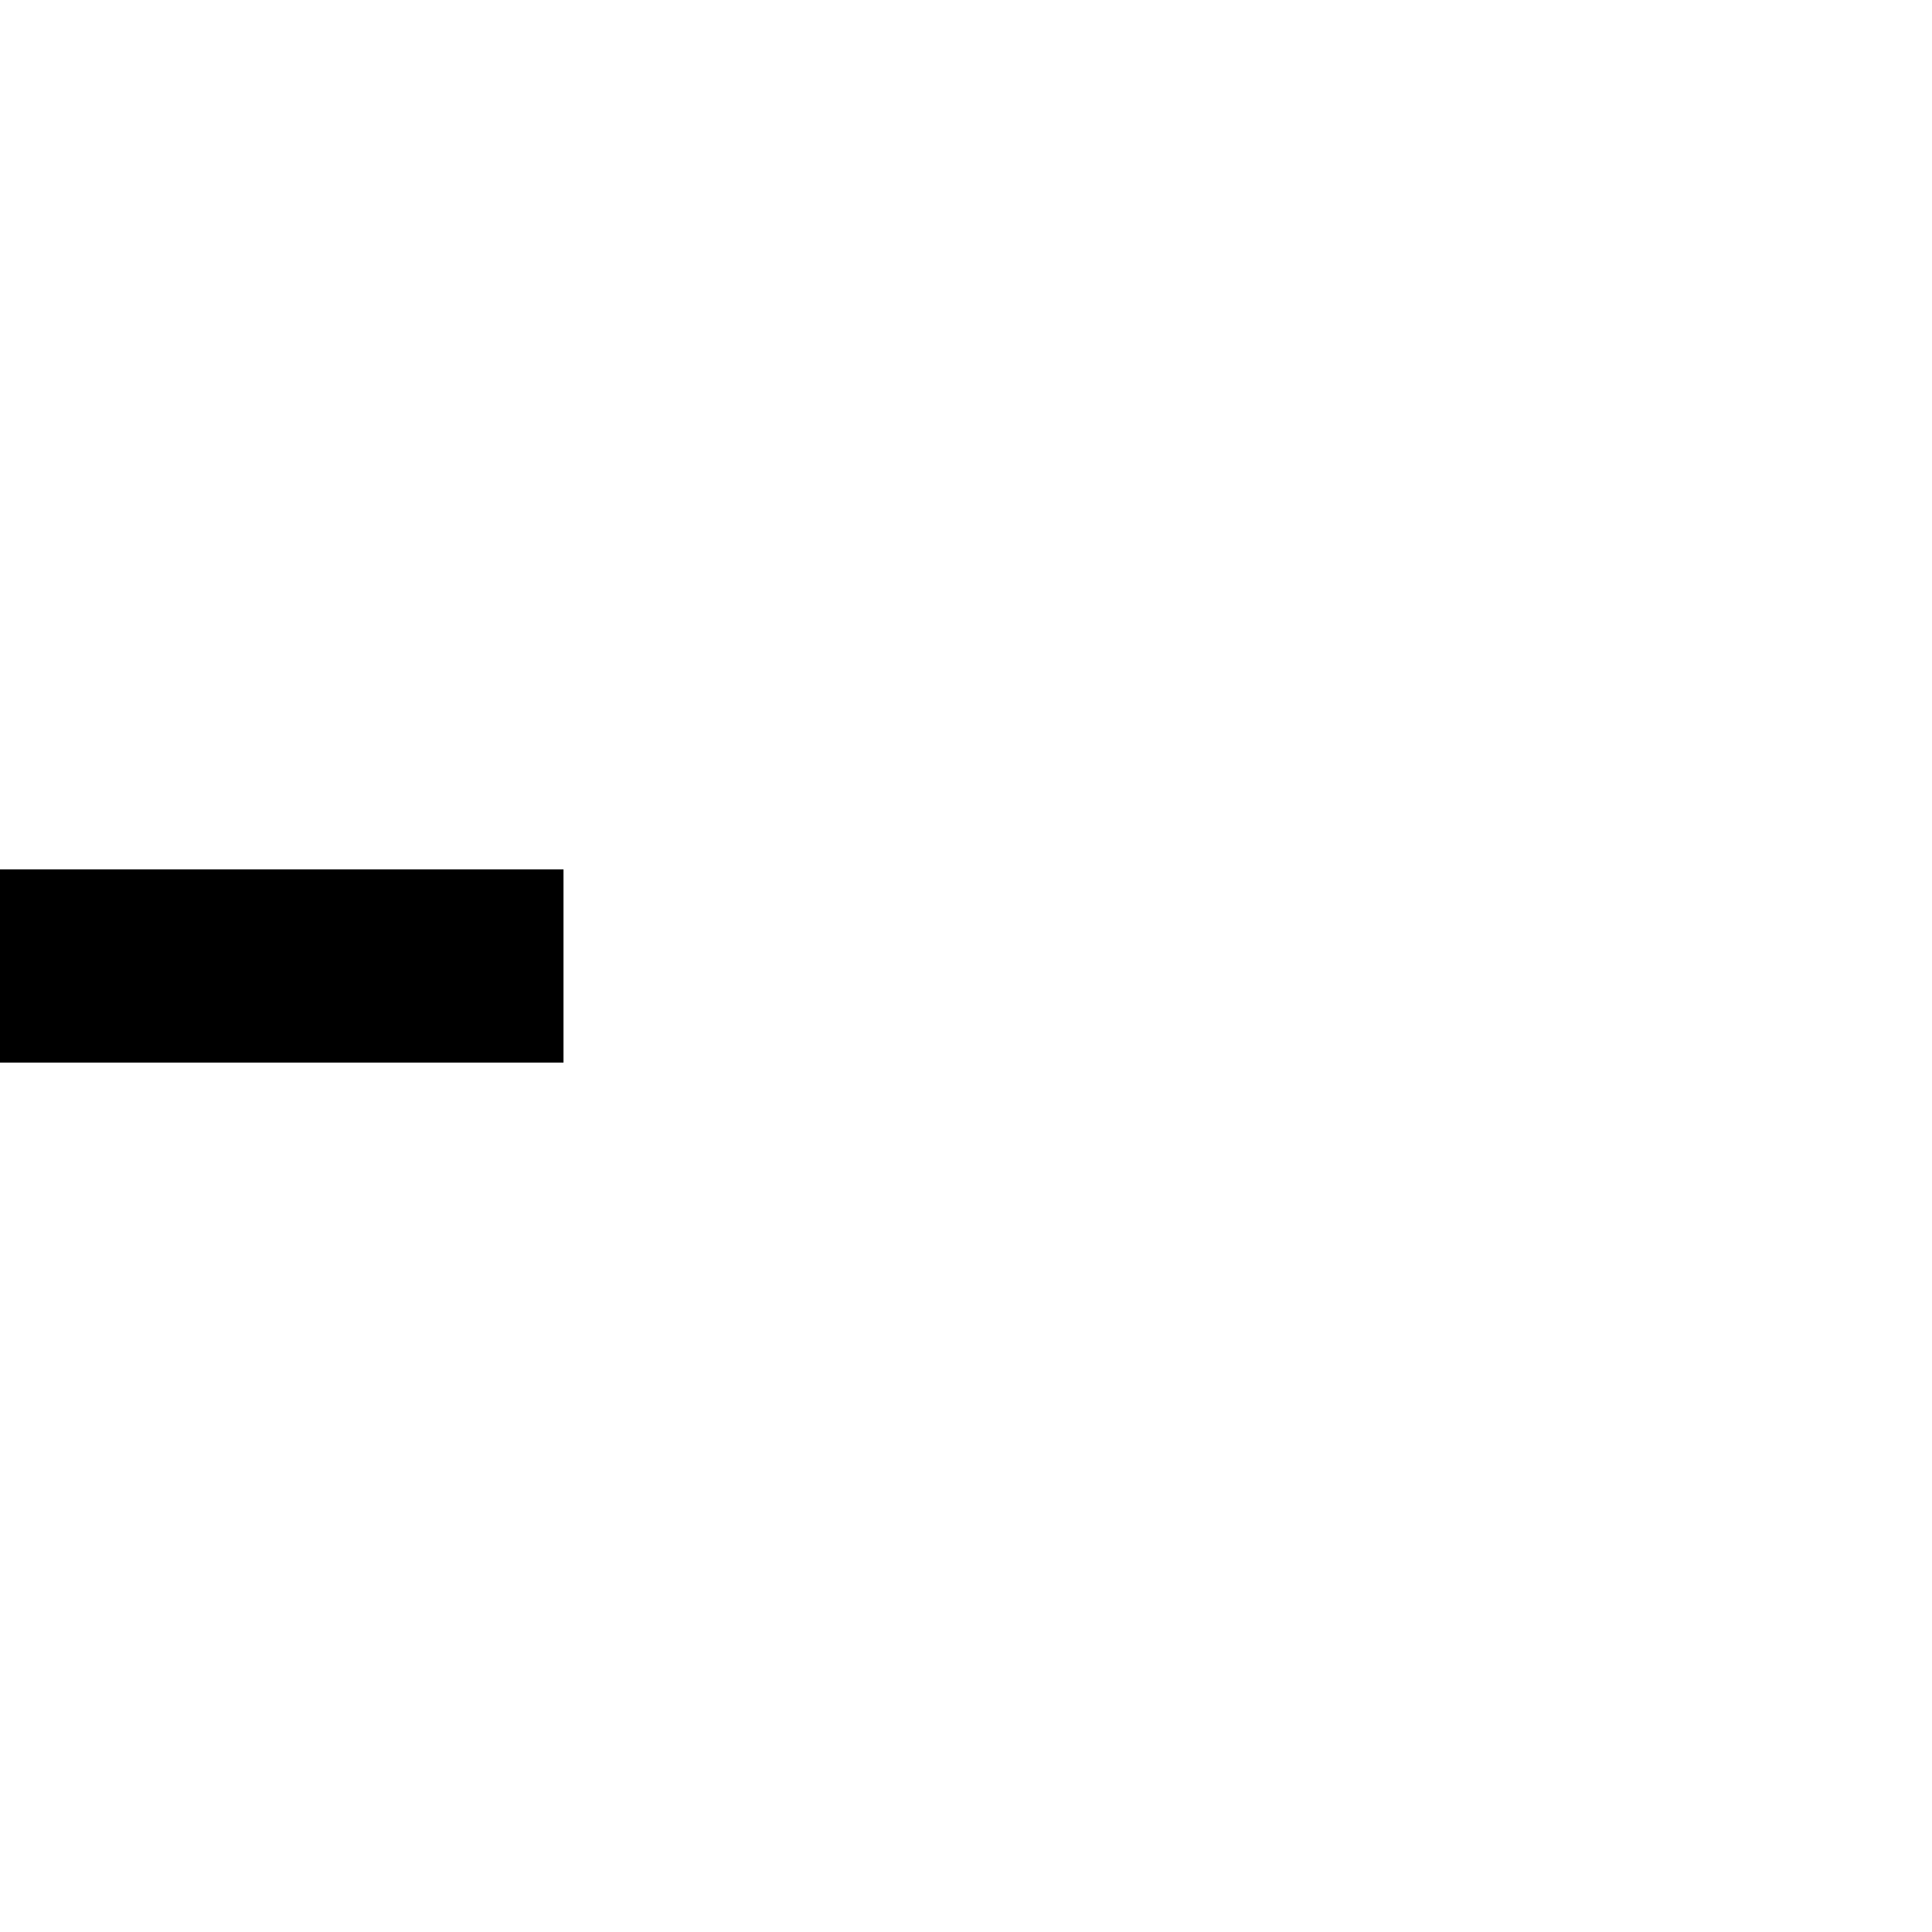
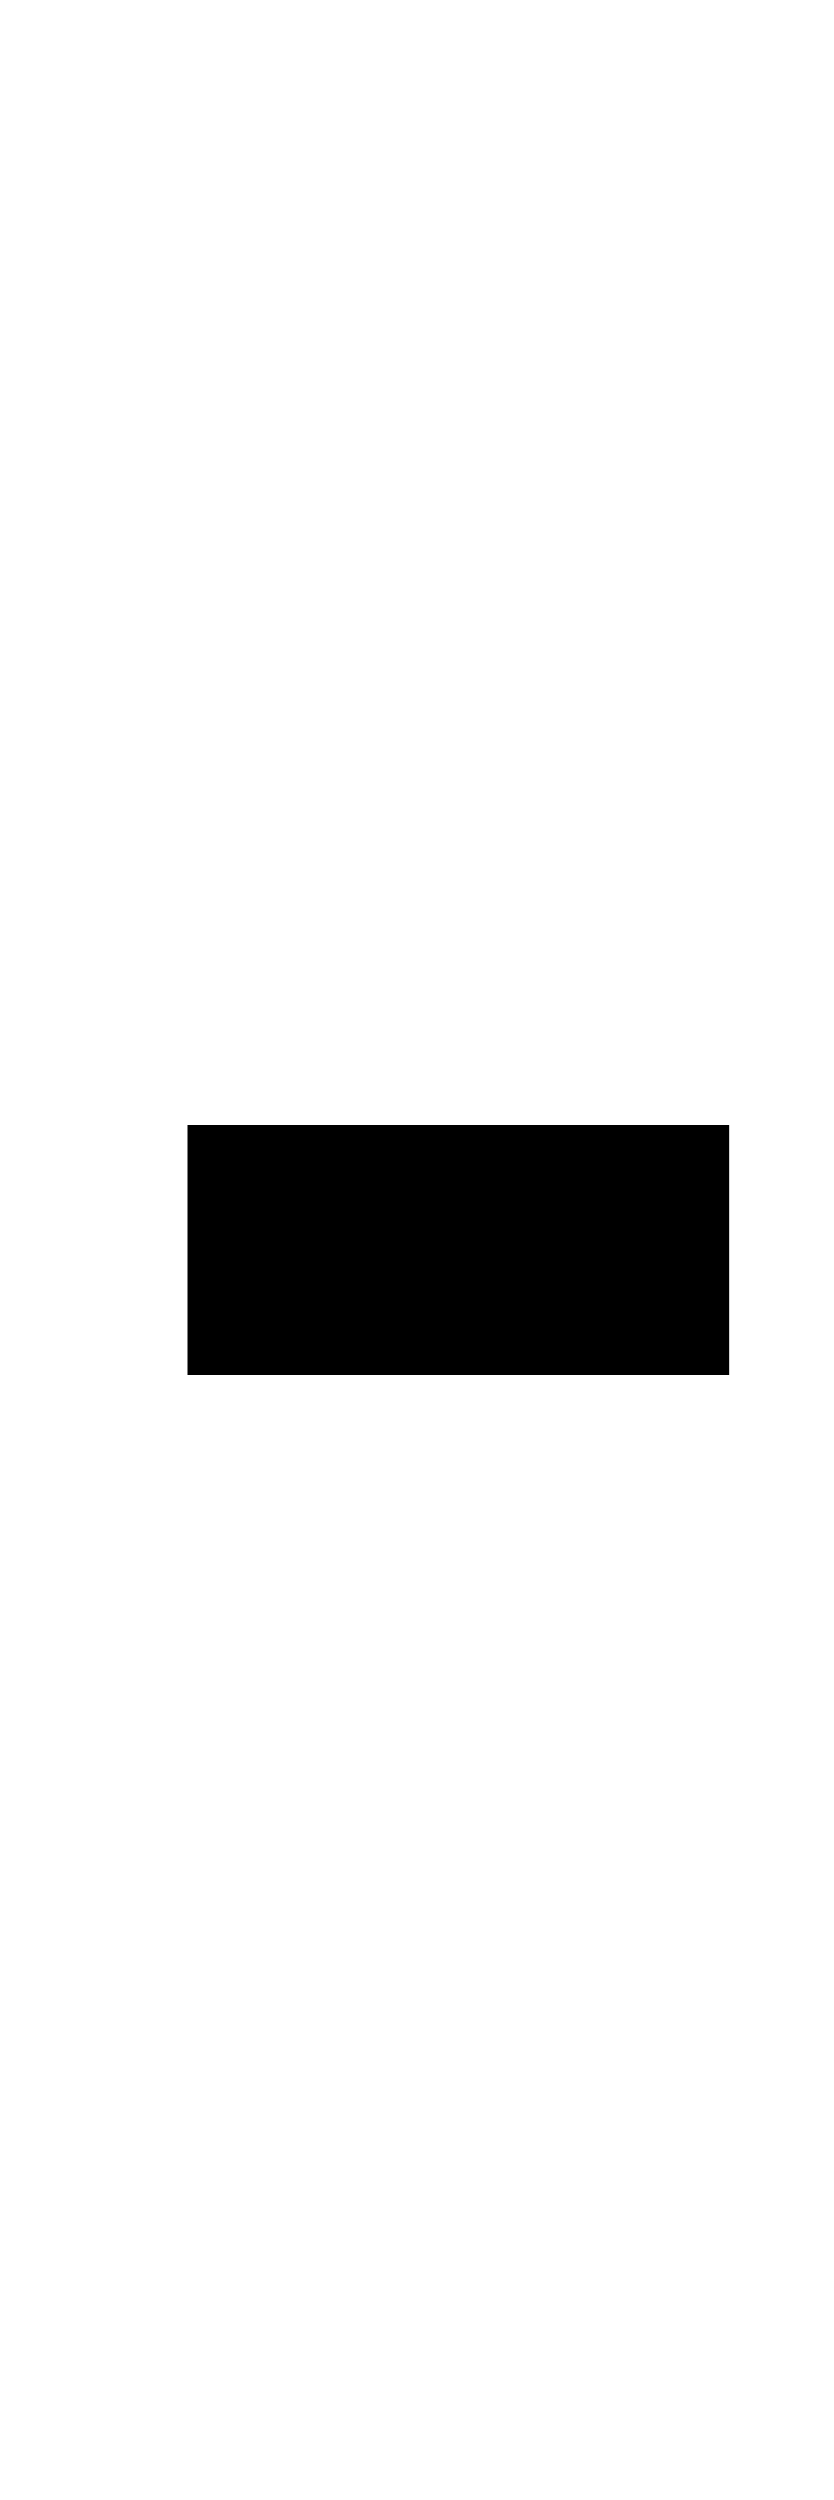
- <svg xmlns="http://www.w3.org/2000/svg" id="mim-branching-right" version="1.1" baseProfile="full" width="12" height="12" refXstart="0" refYstart="6" refXend="3.5" refYend="11.4" class="board-fill-color default-stroke-color solid-stroke">
-   <rect stroke="none" x="0" y="5.4" width="3.5" height="1.2" />
-   <line fill="none" stroke-width="1" x1="0" y1="12" x2="3.7" y2="6" />
+ <svg xmlns="http://www.w3.org/2000/svg" id="mim-branching-right" version="1.1" baseProfile="full" width="4" height="12" refXstart="0.4" refYstart="6" refXend="3.6" refYend="11.4" viewBox="0 0 4 12" class="board-fill-color default-stroke-color solid-stroke">
+   <rect stroke="none" x="0.9" y="5.4" width="2.6" height="1.2" />
+   <line fill="none" stroke-width="1" x1="0.2" y1="12" x2="3.9" y2="5.8" />
</svg>
